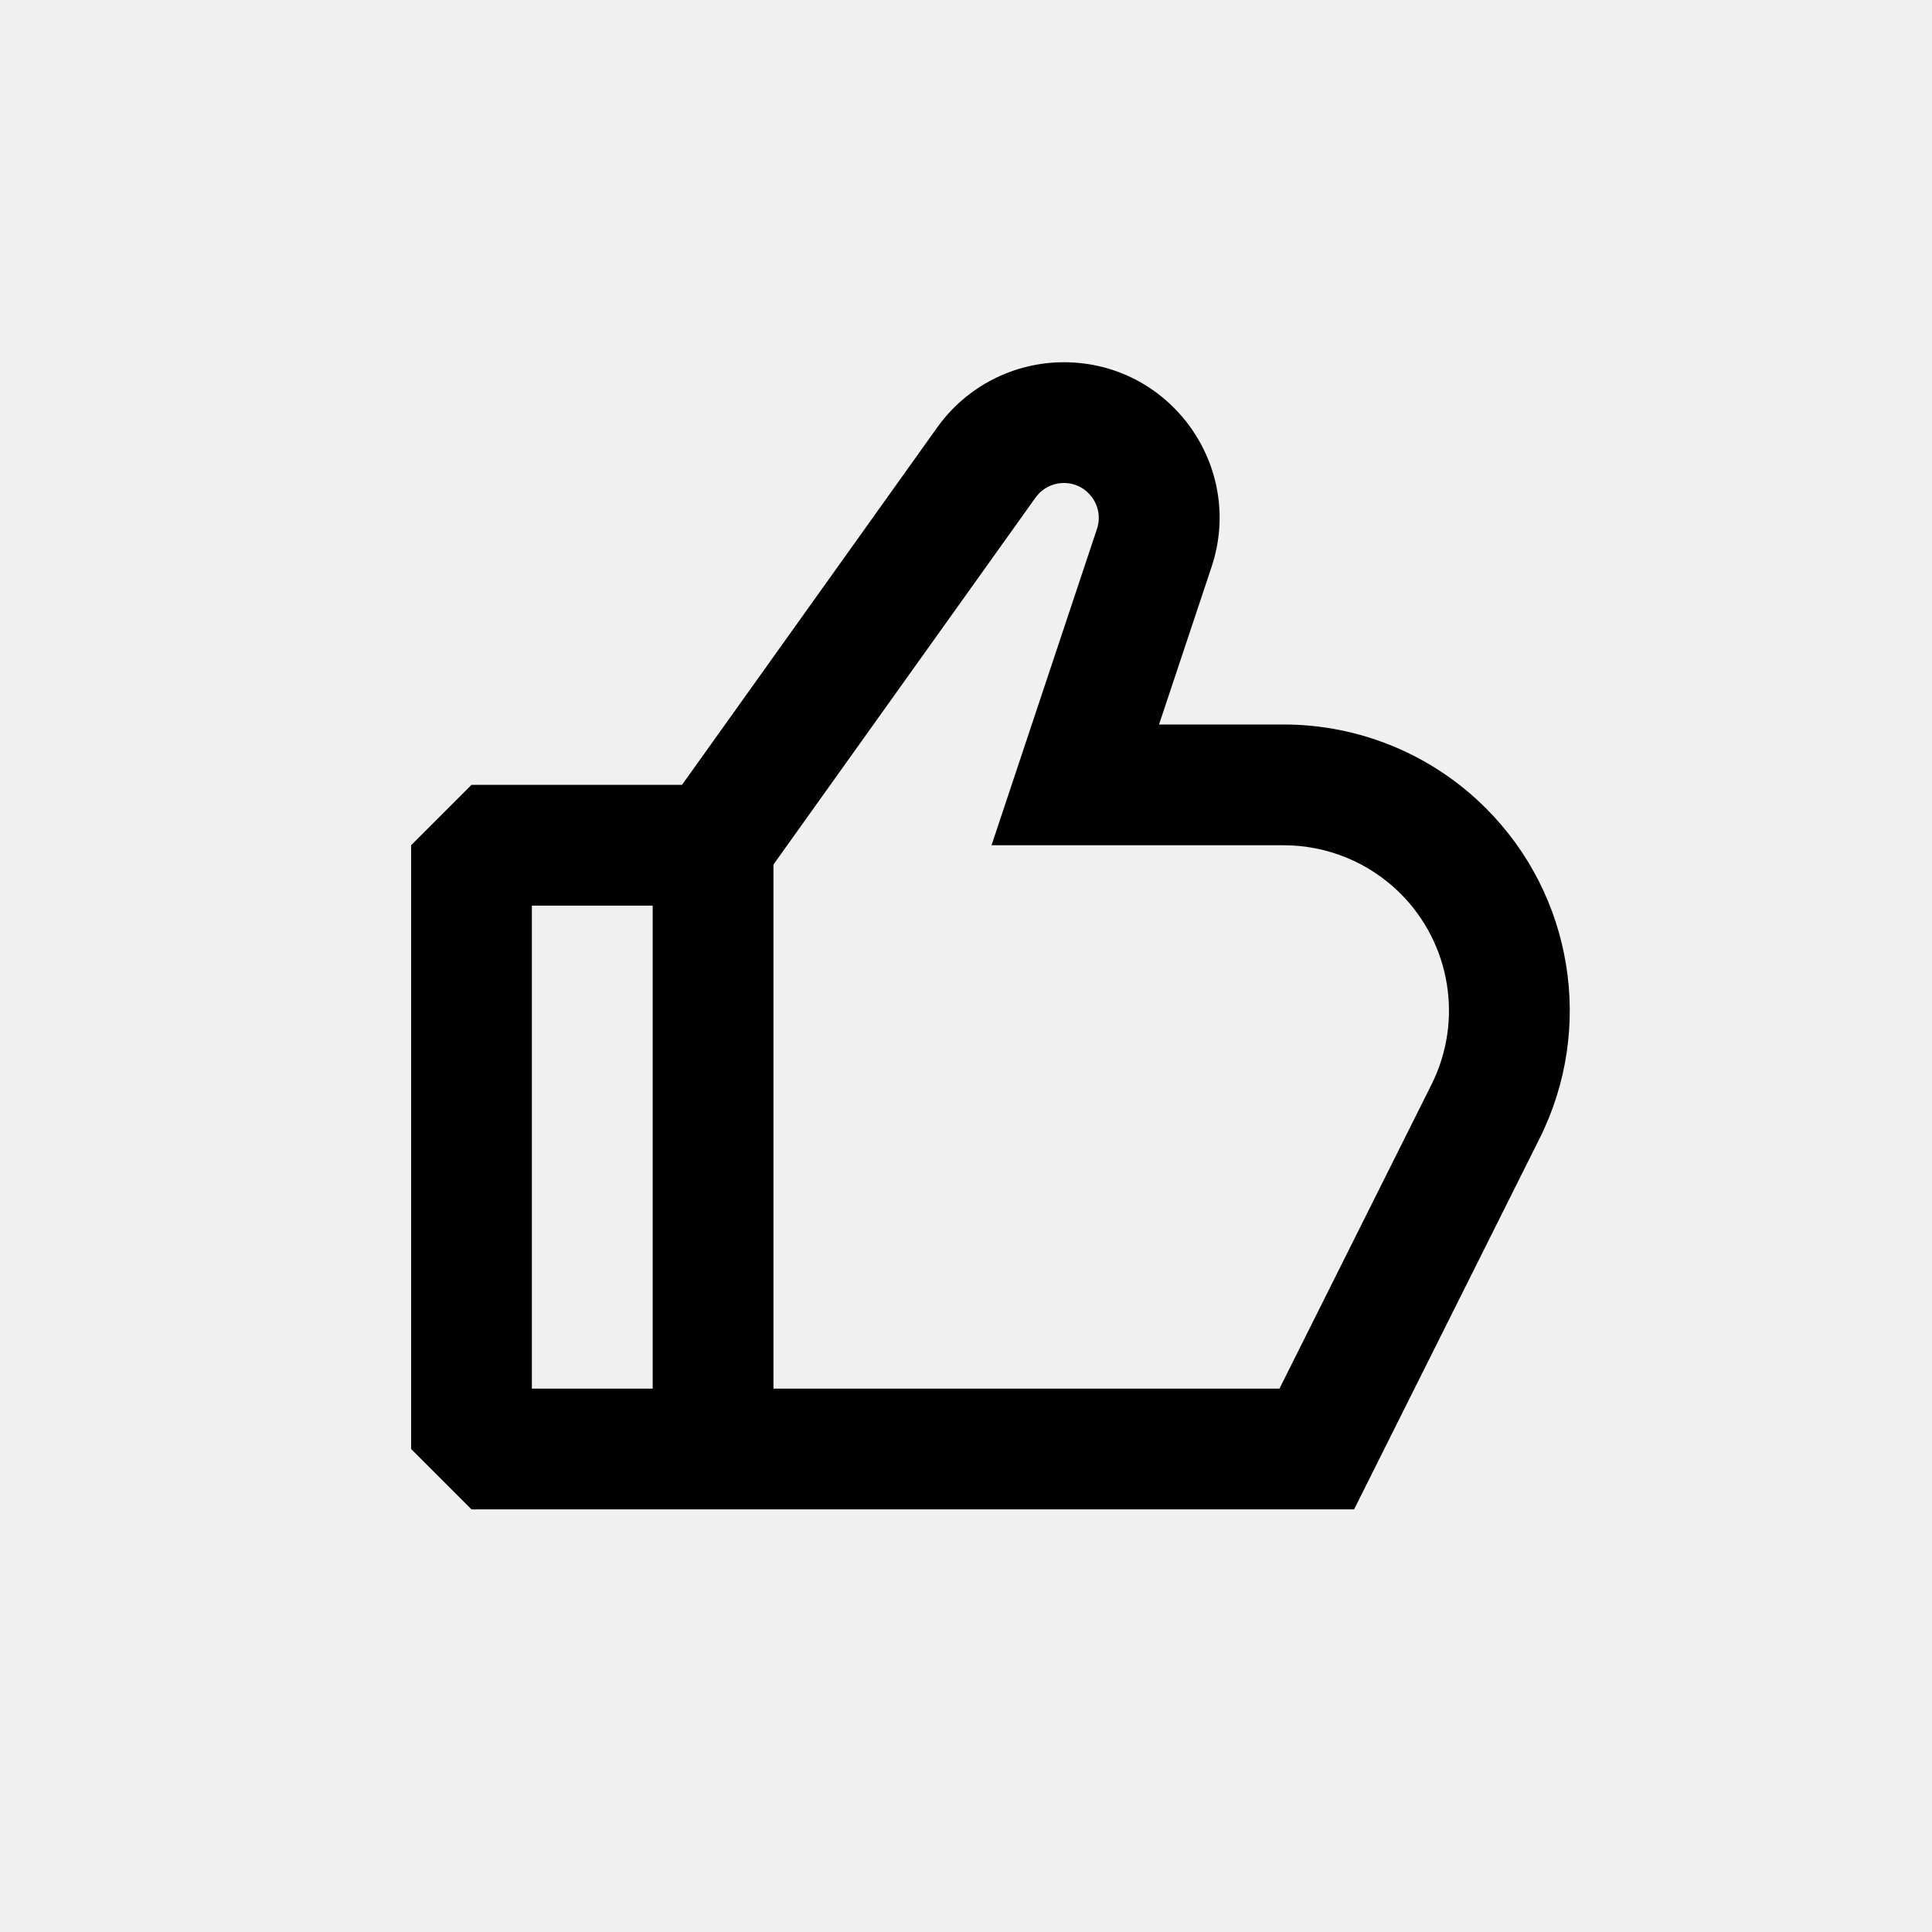
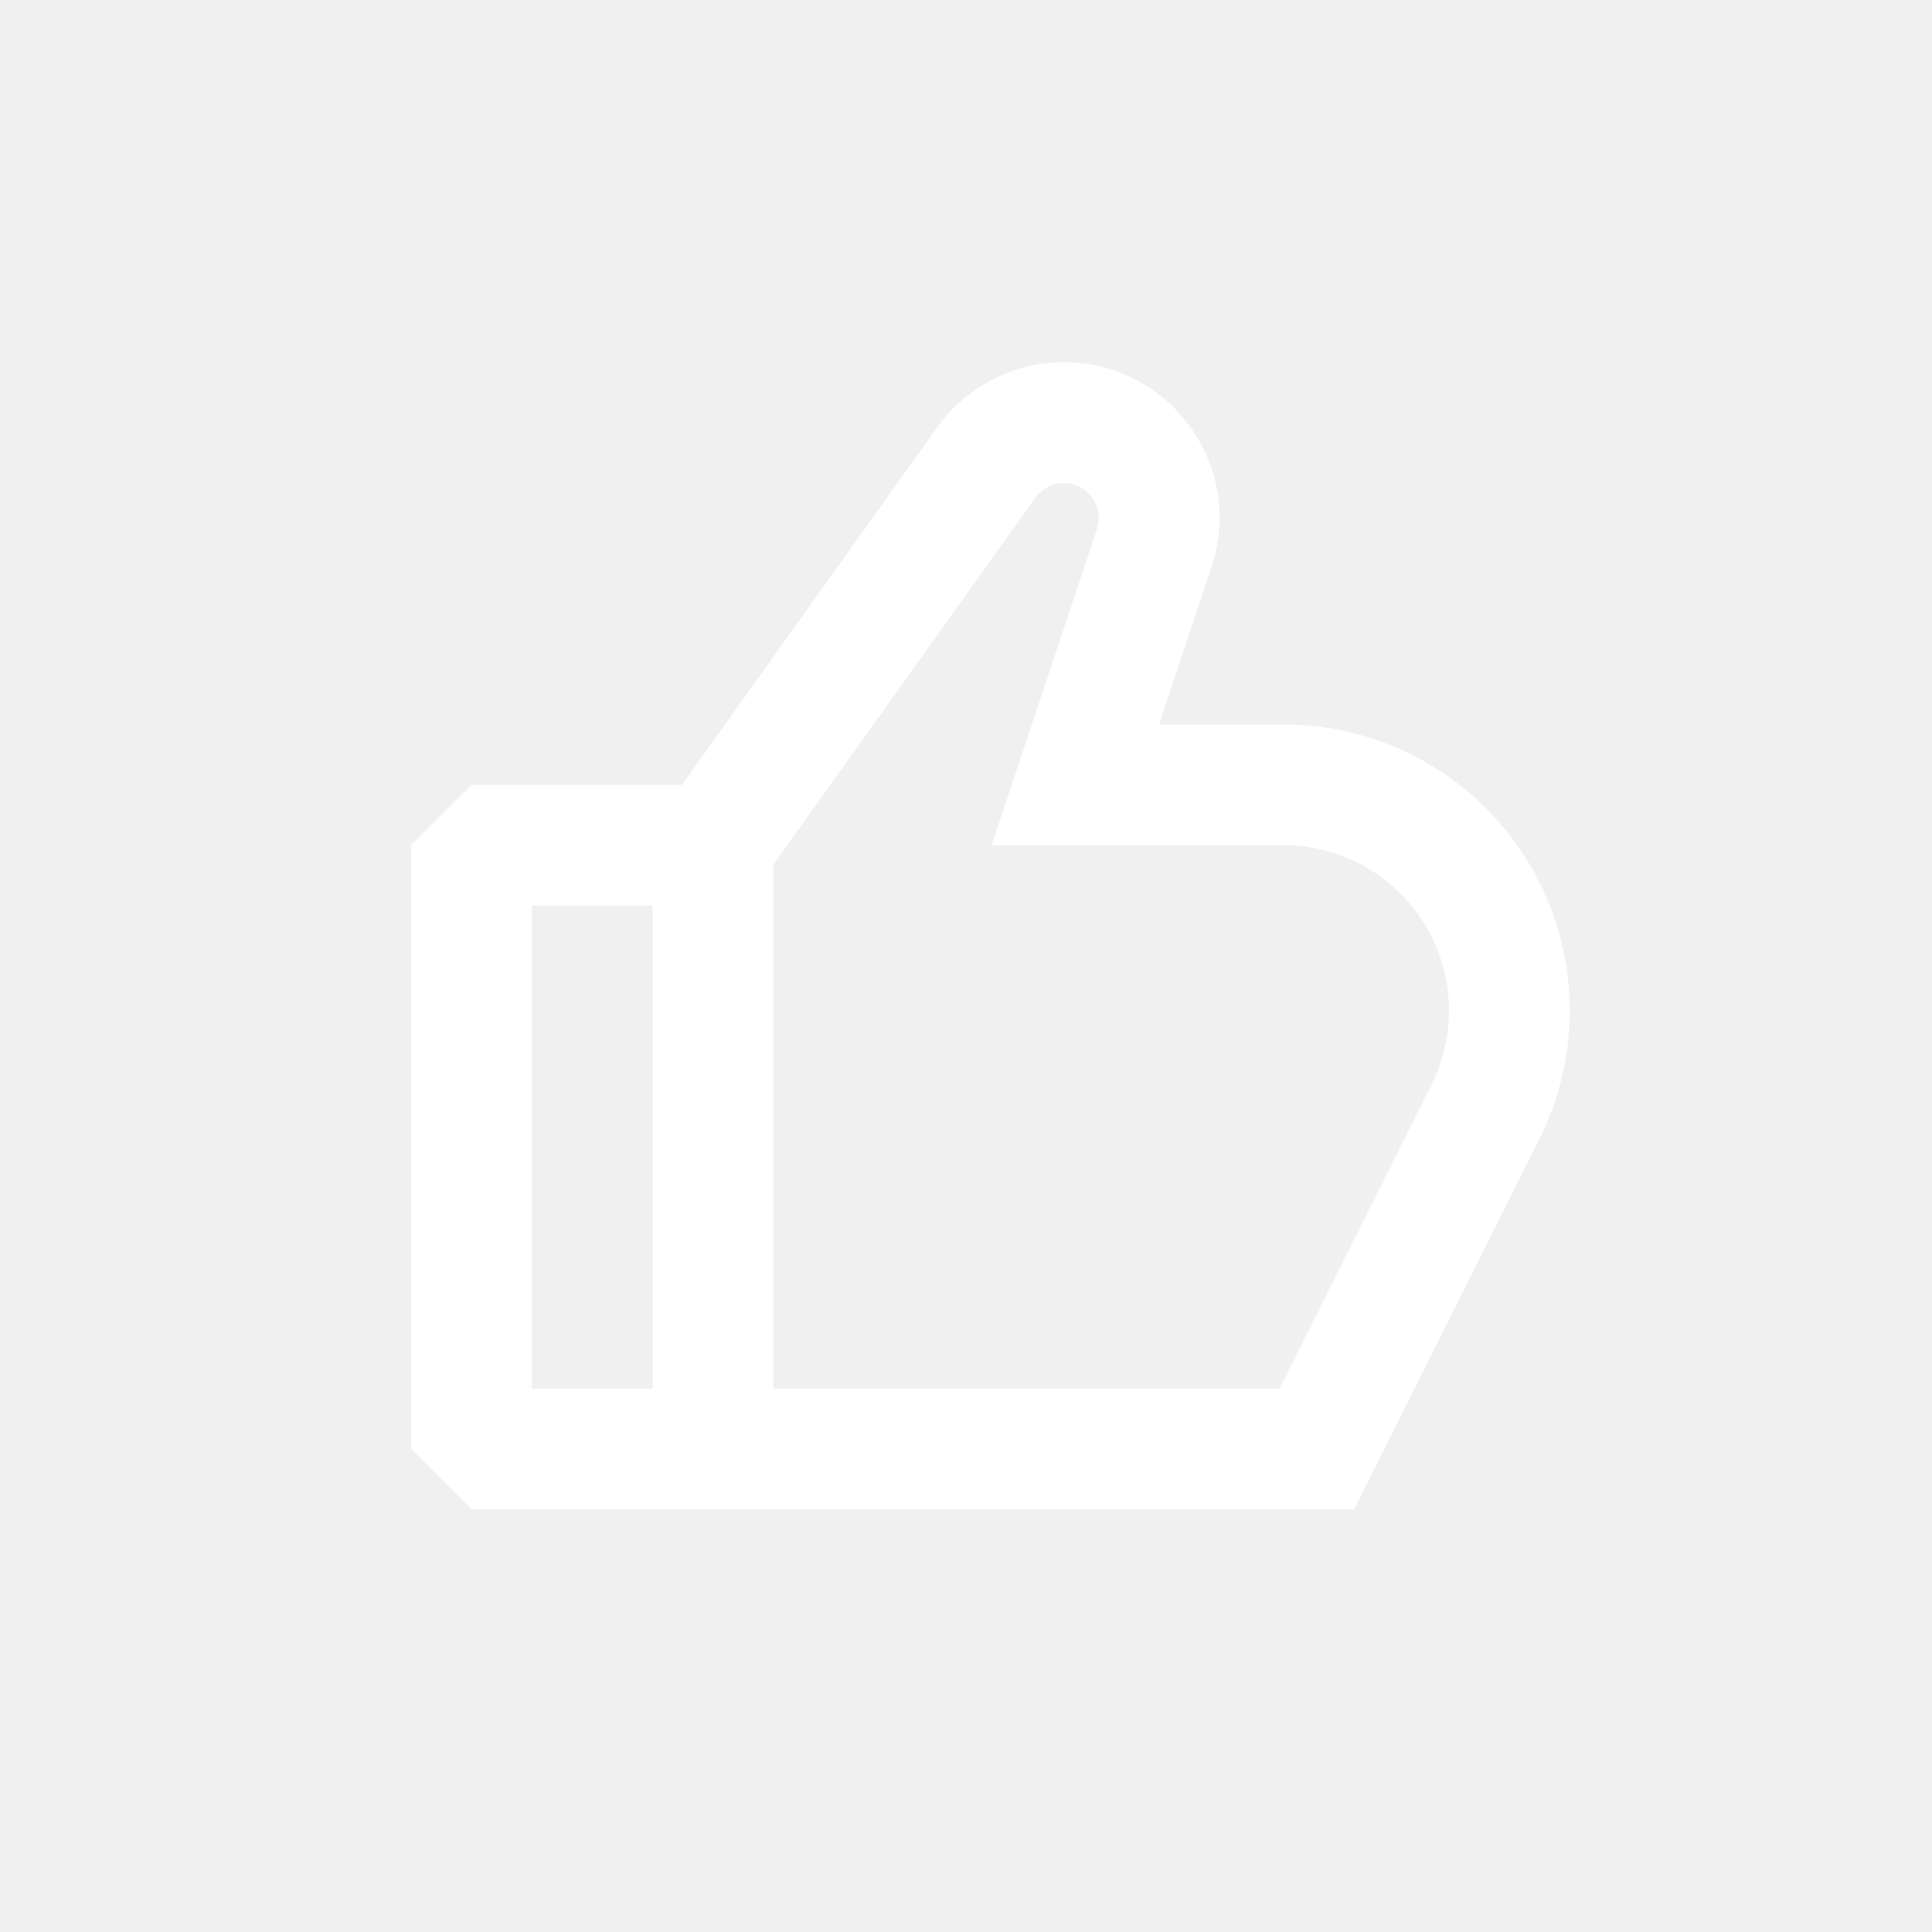
<svg xmlns="http://www.w3.org/2000/svg" width="800px" height="800px" viewBox="0 0 24 24" fill="none">
-   <path fill-rule="evenodd" clip-rule="evenodd" d="M15.05 7.044C15.467 5.793 14.536 4.5 13.216 4.5C12.592 4.5 12.006 4.801 11.643 5.309L8.472 9.75H5.857L5.107 10.5V18L5.857 18.75H16.821L19.125 14.143C19.809 12.775 19.541 11.122 18.459 10.041C17.793 9.374 16.889 9 15.946 9H14.398L15.05 7.044ZM9.608 10.74L12.864 6.181C12.945 6.068 13.076 6 13.216 6C13.512 6 13.72 6.29 13.627 6.57L12.317 10.5H15.946C16.491 10.5 17.013 10.716 17.398 11.101C18.023 11.726 18.178 12.681 17.783 13.472L15.894 17.25H9.608V10.74ZM8.108 17.25H6.607V11.25H8.108V17.25Z" fill="#000000" />
+   <path fill-rule="evenodd" clip-rule="evenodd" d="M15.05 7.044C15.467 5.793 14.536 4.5 13.216 4.5C12.592 4.5 12.006 4.801 11.643 5.309L8.472 9.75H5.857L5.107 10.5V18L5.857 18.75H16.821L19.125 14.143C19.809 12.775 19.541 11.122 18.459 10.041C17.793 9.374 16.889 9 15.946 9H14.398L15.05 7.044ZM9.608 10.74L12.864 6.181C12.945 6.068 13.076 6 13.216 6C13.512 6 13.72 6.29 13.627 6.57L12.317 10.5H15.946C16.491 10.5 17.013 10.716 17.398 11.101C18.023 11.726 18.178 12.681 17.783 13.472L15.894 17.25H9.608V10.74ZM8.108 17.25H6.607V11.25H8.108V17.25Z" fill="#FFFFFF" />
</svg>
